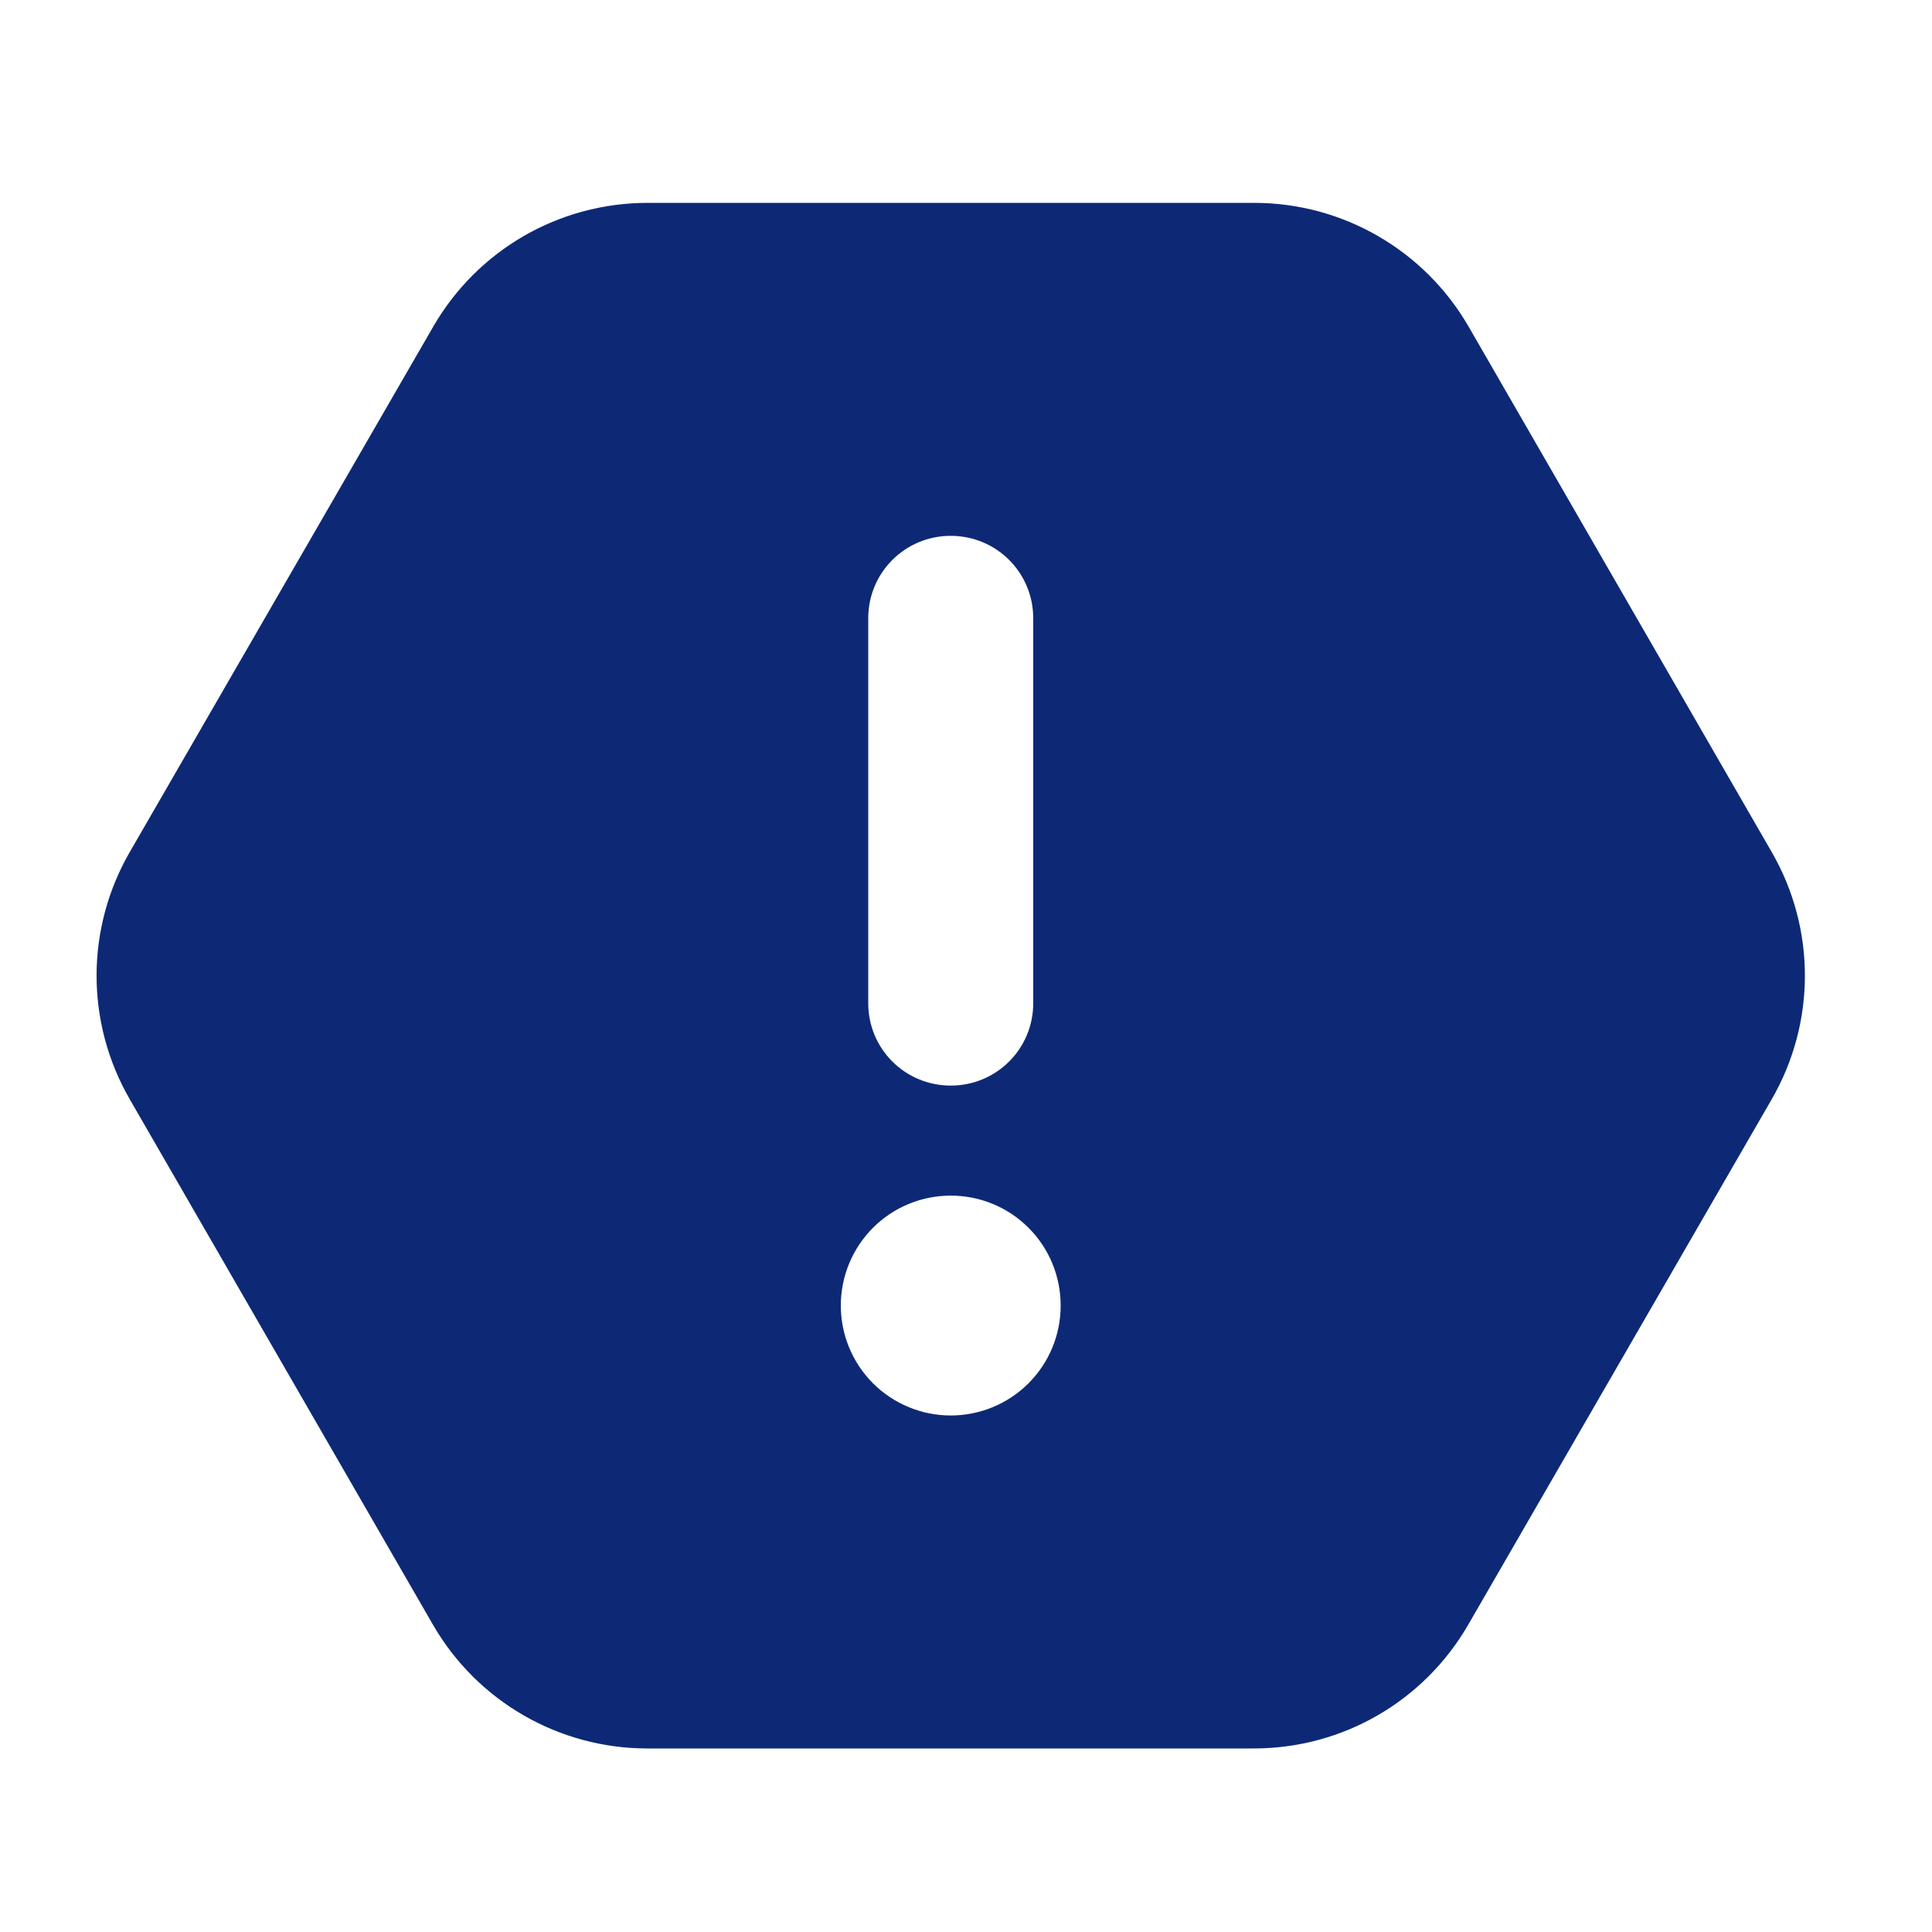
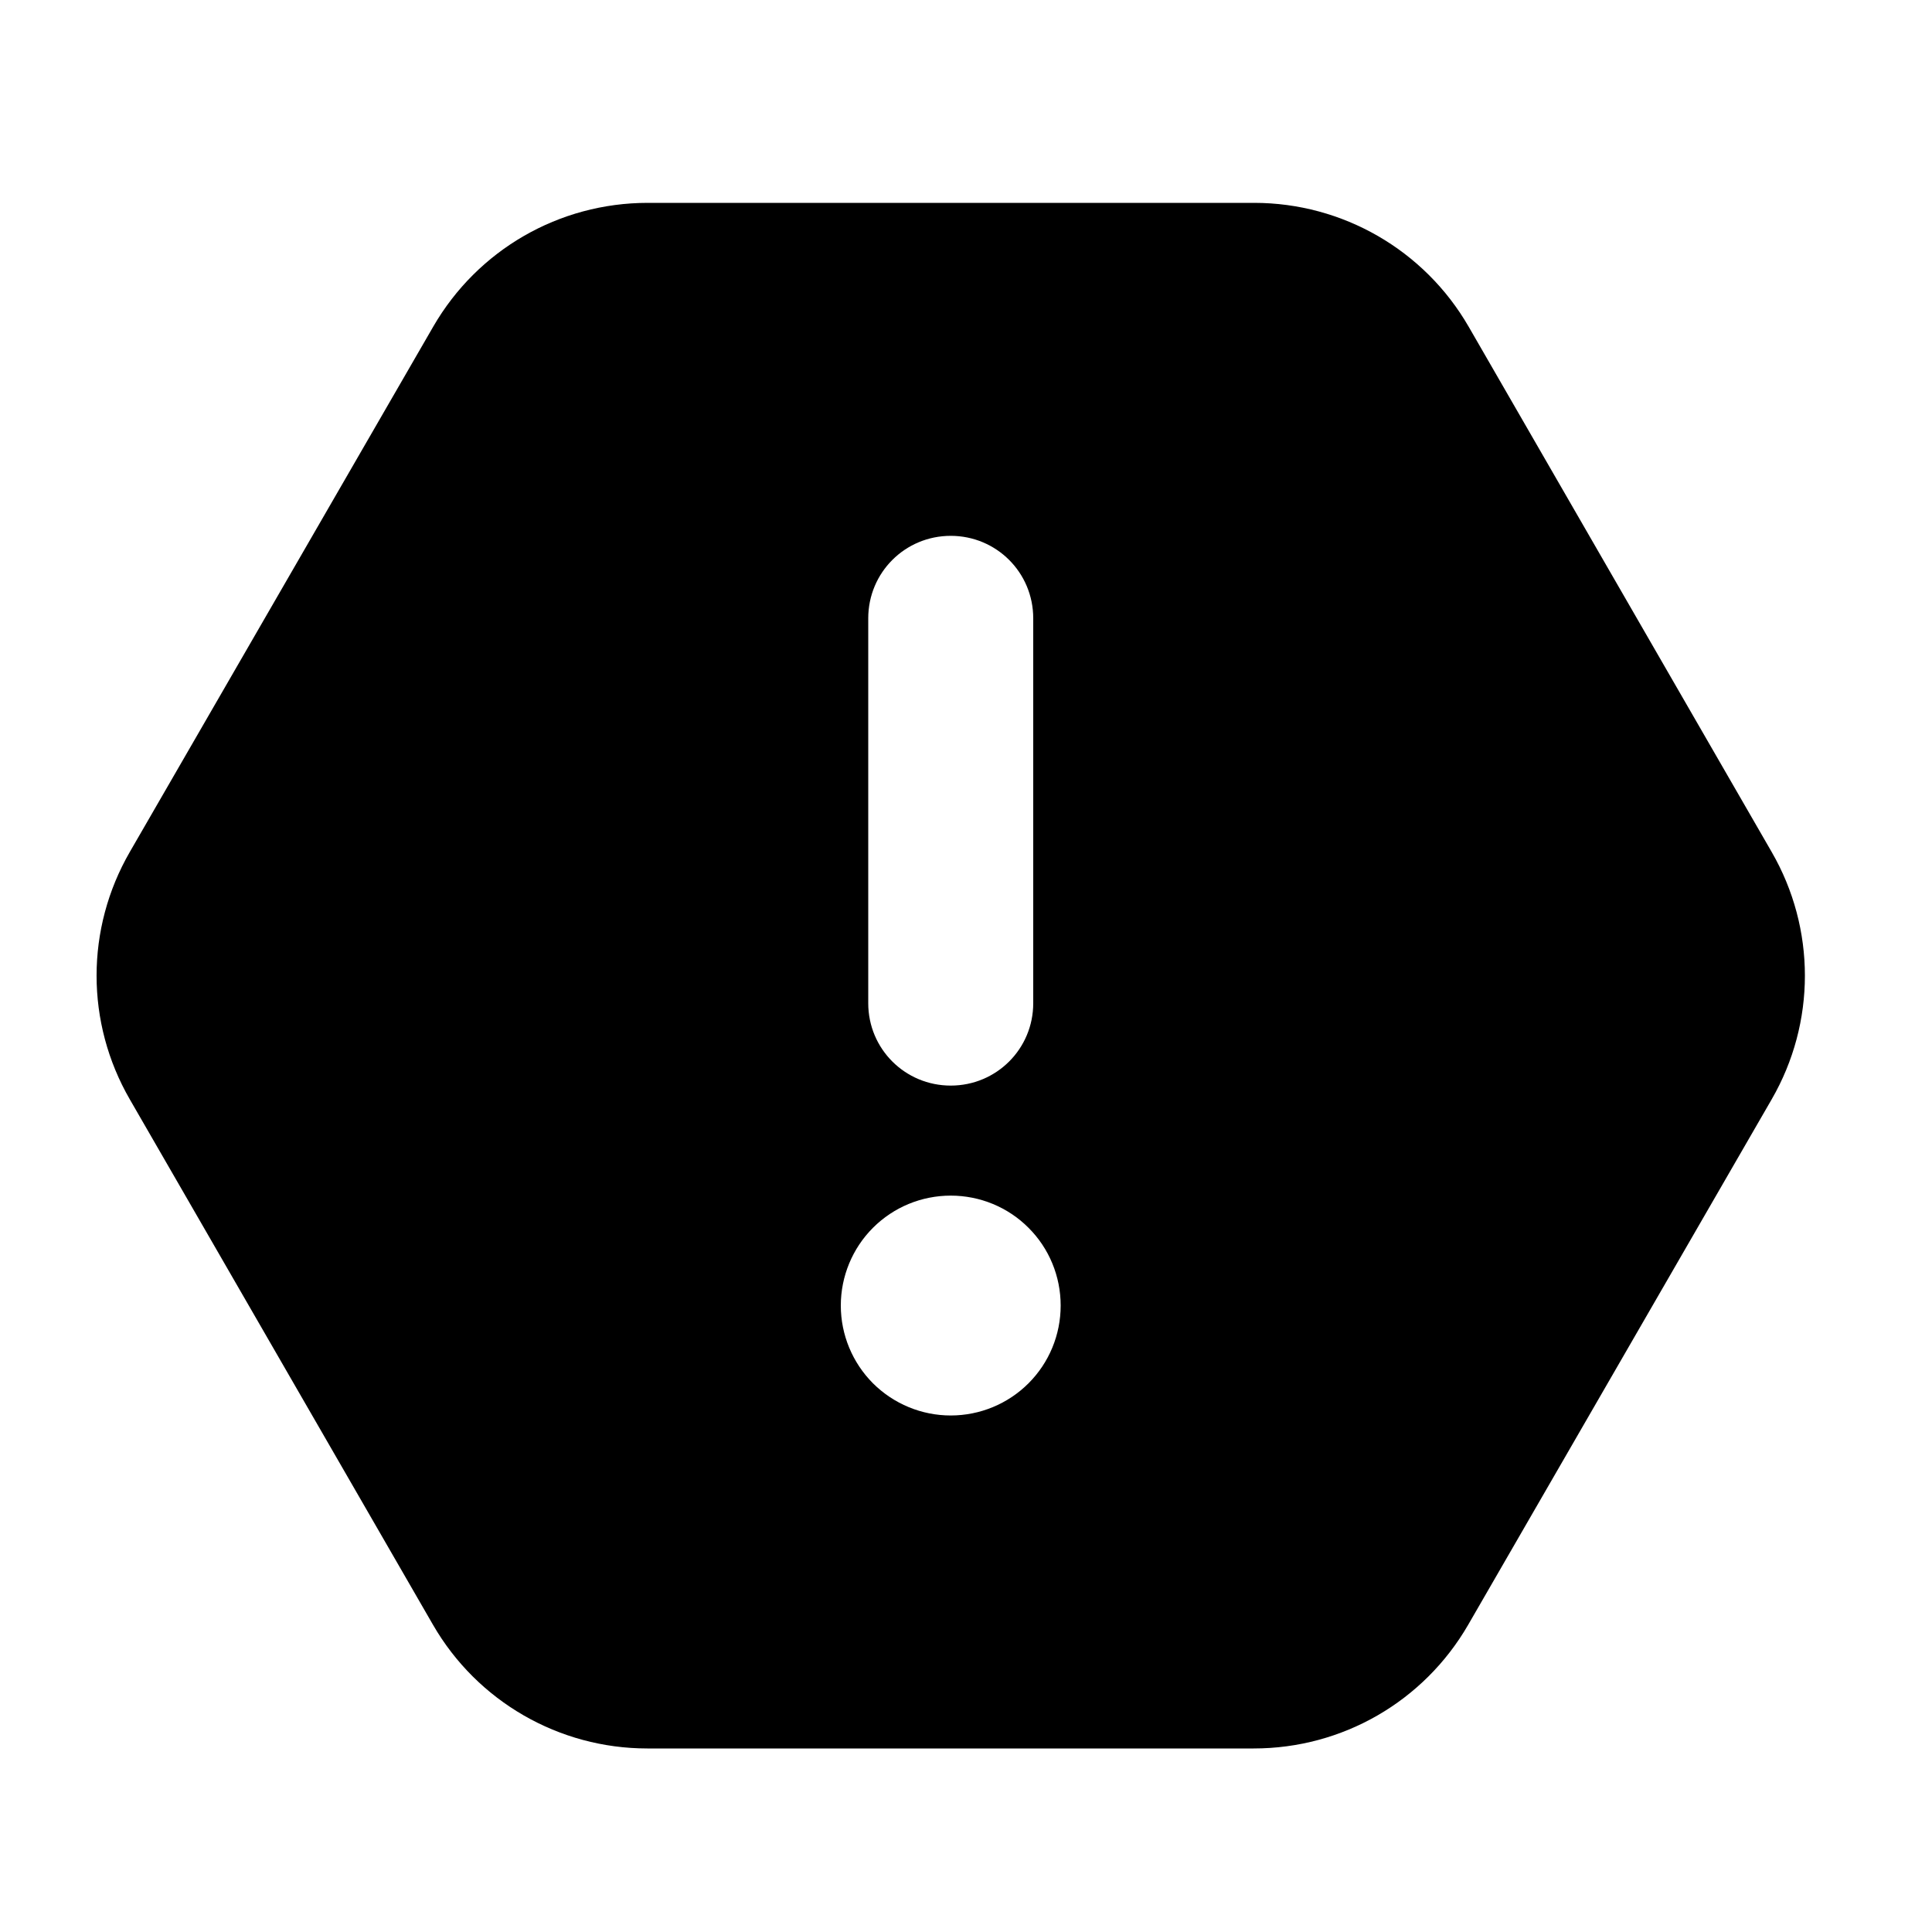
<svg xmlns="http://www.w3.org/2000/svg" width="20" height="20" viewBox="0 0 20 20" fill="none">
-   <path d="M1.344 11.381C0.885 10.587 0.885 9.613 1.344 8.819L4.485 3.381C4.944 2.587 5.787 2.1 6.705 2.1H12.983C13.897 2.1 14.744 2.587 15.203 3.381L18.34 8.819C18.799 9.613 18.799 10.587 18.34 11.381L15.199 16.819C14.74 17.613 13.897 18.1 12.979 18.1H6.701C5.787 18.1 4.94 17.613 4.482 16.819L1.344 11.381ZM9.842 5.547C9.369 5.547 8.988 5.927 8.988 6.401V10.385C8.988 10.858 9.369 11.238 9.842 11.238C10.315 11.238 10.696 10.858 10.696 10.385V6.401C10.696 5.927 10.315 5.547 9.842 5.547ZM10.98 13.515C10.98 13.213 10.861 12.923 10.647 12.71C10.434 12.496 10.144 12.377 9.842 12.377C9.54 12.377 9.251 12.496 9.037 12.71C8.824 12.923 8.704 13.213 8.704 13.515C8.704 13.817 8.824 14.106 9.037 14.32C9.251 14.533 9.54 14.653 9.842 14.653C10.144 14.653 10.434 14.533 10.647 14.32C10.861 14.106 10.98 13.817 10.98 13.515Z" fill="#0D2976" />
+   <path d="M1.344 11.381C0.885 10.587 0.885 9.613 1.344 8.819L4.485 3.381C4.944 2.587 5.787 2.1 6.705 2.1H12.983C13.897 2.1 14.744 2.587 15.203 3.381L18.34 8.819C18.799 9.613 18.799 10.587 18.34 11.381L15.199 16.819C14.74 17.613 13.897 18.1 12.979 18.1H6.701C5.787 18.1 4.94 17.613 4.482 16.819L1.344 11.381ZM9.842 5.547C9.369 5.547 8.988 5.927 8.988 6.401V10.385C8.988 10.858 9.369 11.238 9.842 11.238C10.315 11.238 10.696 10.858 10.696 10.385V6.401C10.696 5.927 10.315 5.547 9.842 5.547ZM10.98 13.515C10.98 13.213 10.861 12.923 10.647 12.71C10.434 12.496 10.144 12.377 9.842 12.377C9.54 12.377 9.251 12.496 9.037 12.71C8.824 12.923 8.704 13.213 8.704 13.515C8.704 13.817 8.824 14.106 9.037 14.32C9.251 14.533 9.54 14.653 9.842 14.653C10.144 14.653 10.434 14.533 10.647 14.32C10.861 14.106 10.98 13.817 10.98 13.515Z" fill="currentColor" />
</svg>
